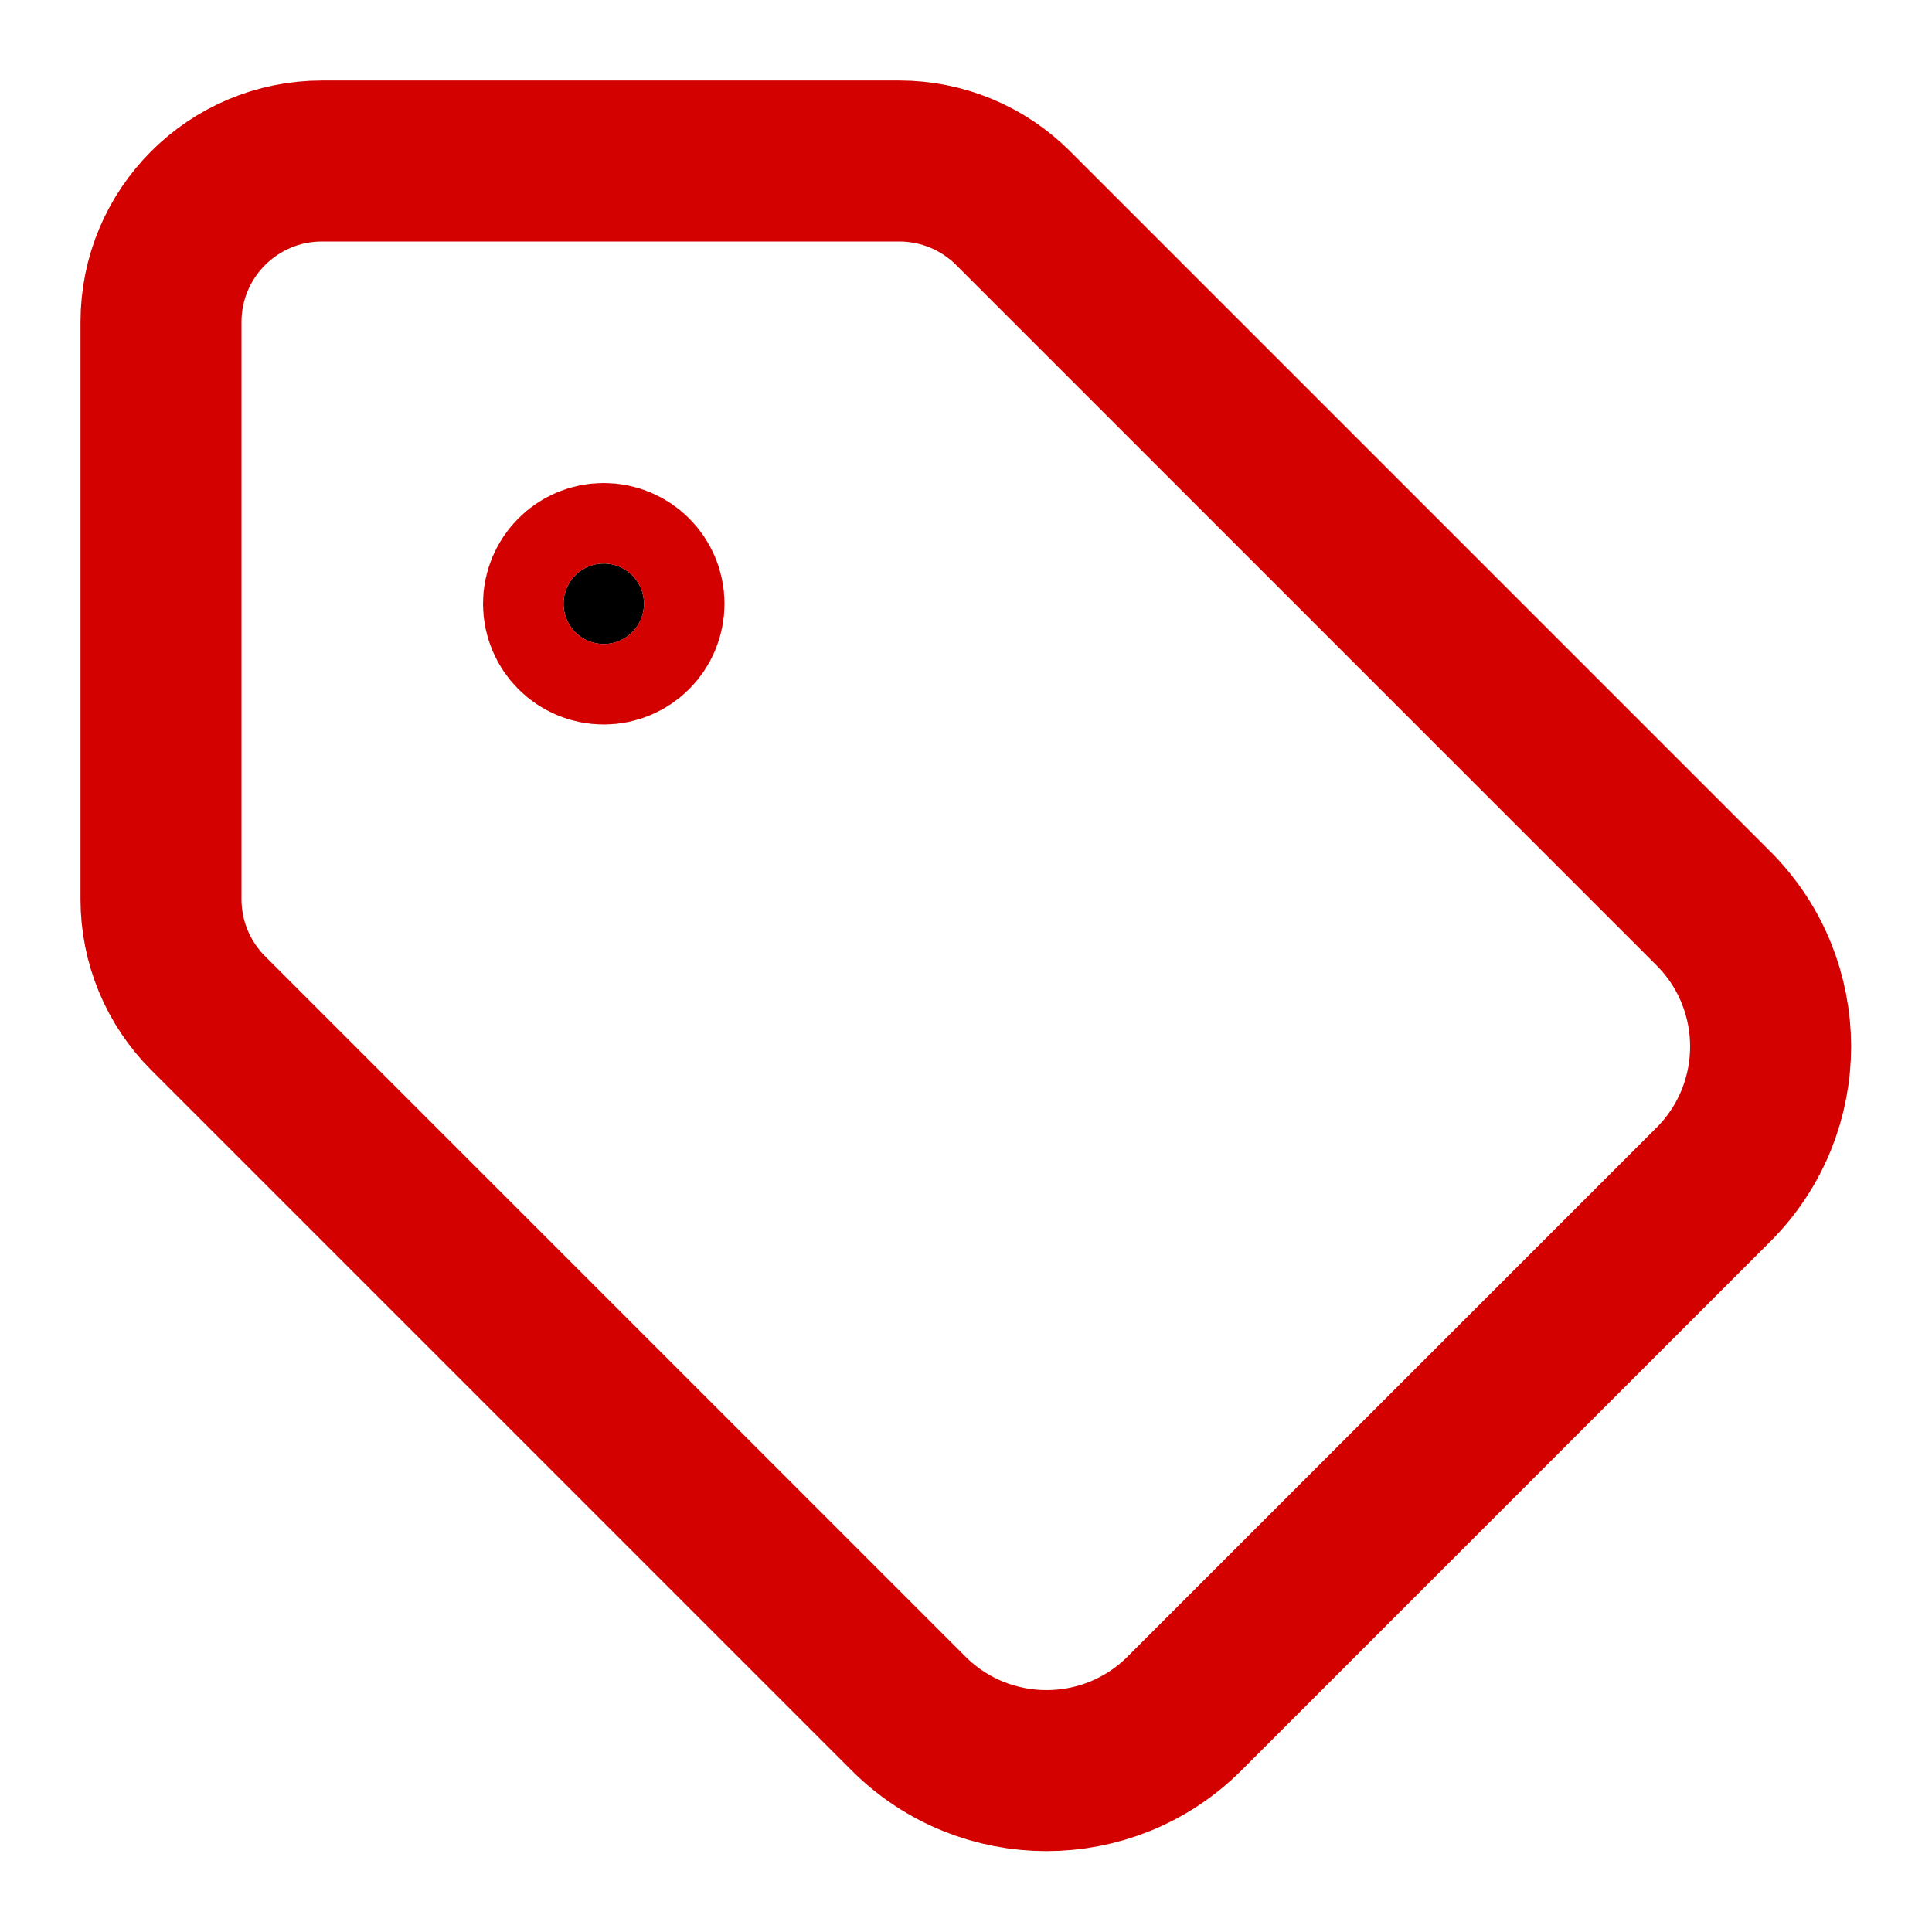
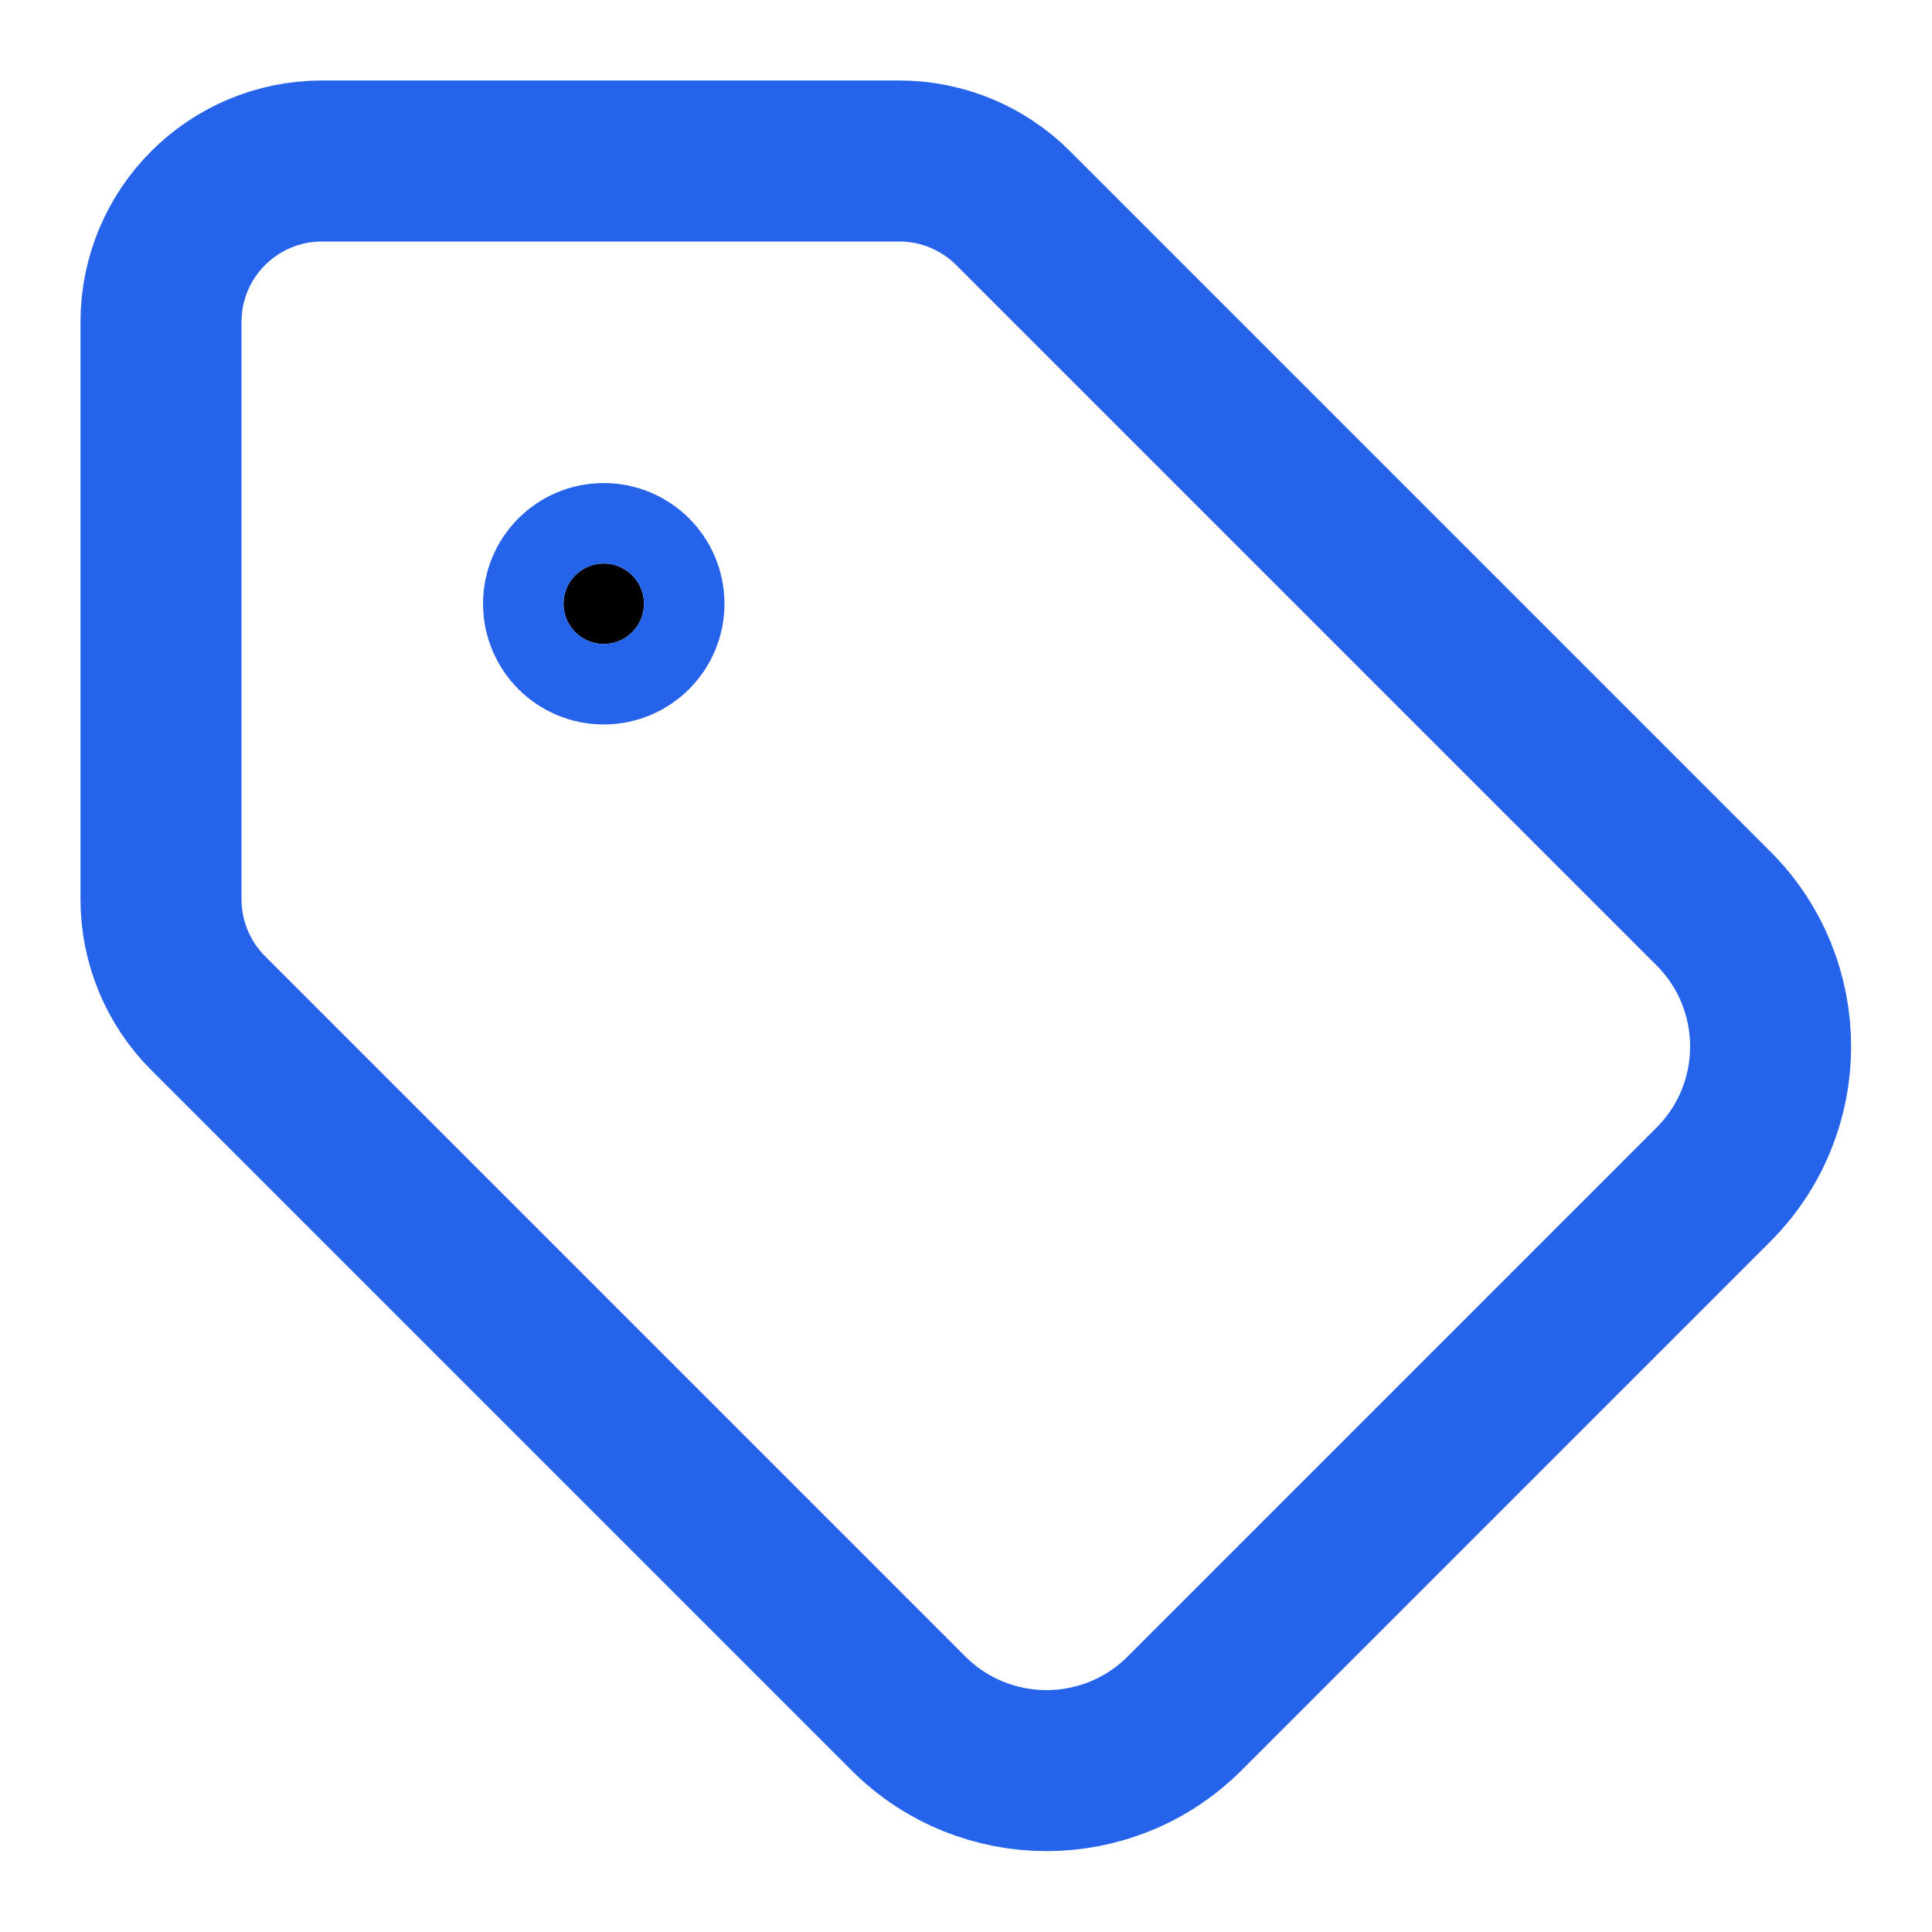
- <svg xmlns="http://www.w3.org/2000/svg" width="24" height="24" viewBox="0 0 24 24" fill="none" stroke="#d40101" stroke-width="2" stroke-linecap="round" stroke-linejoin="round" class="lucide lucide-tag">
+ <svg xmlns="http://www.w3.org/2000/svg" width="24" height="24" viewBox="0 0 24 24" fill="none" stroke="#2563eb" stroke-width="2" stroke-linecap="round" stroke-linejoin="round" class="lucide lucide-tag">
  <path d="M12.586 2.586A2 2 0 0 0 11.172 2H4a2 2 0 0 0-2 2v7.172a2 2 0 0 0 .586 1.414l8.704 8.704a2.426 2.426 0 0 0 3.42 0l6.58-6.58a2.426 2.426 0 0 0 0-3.42z" />
  <circle cx="7.5" cy="7.5" r=".5" fill="currentColor" />
</svg>
